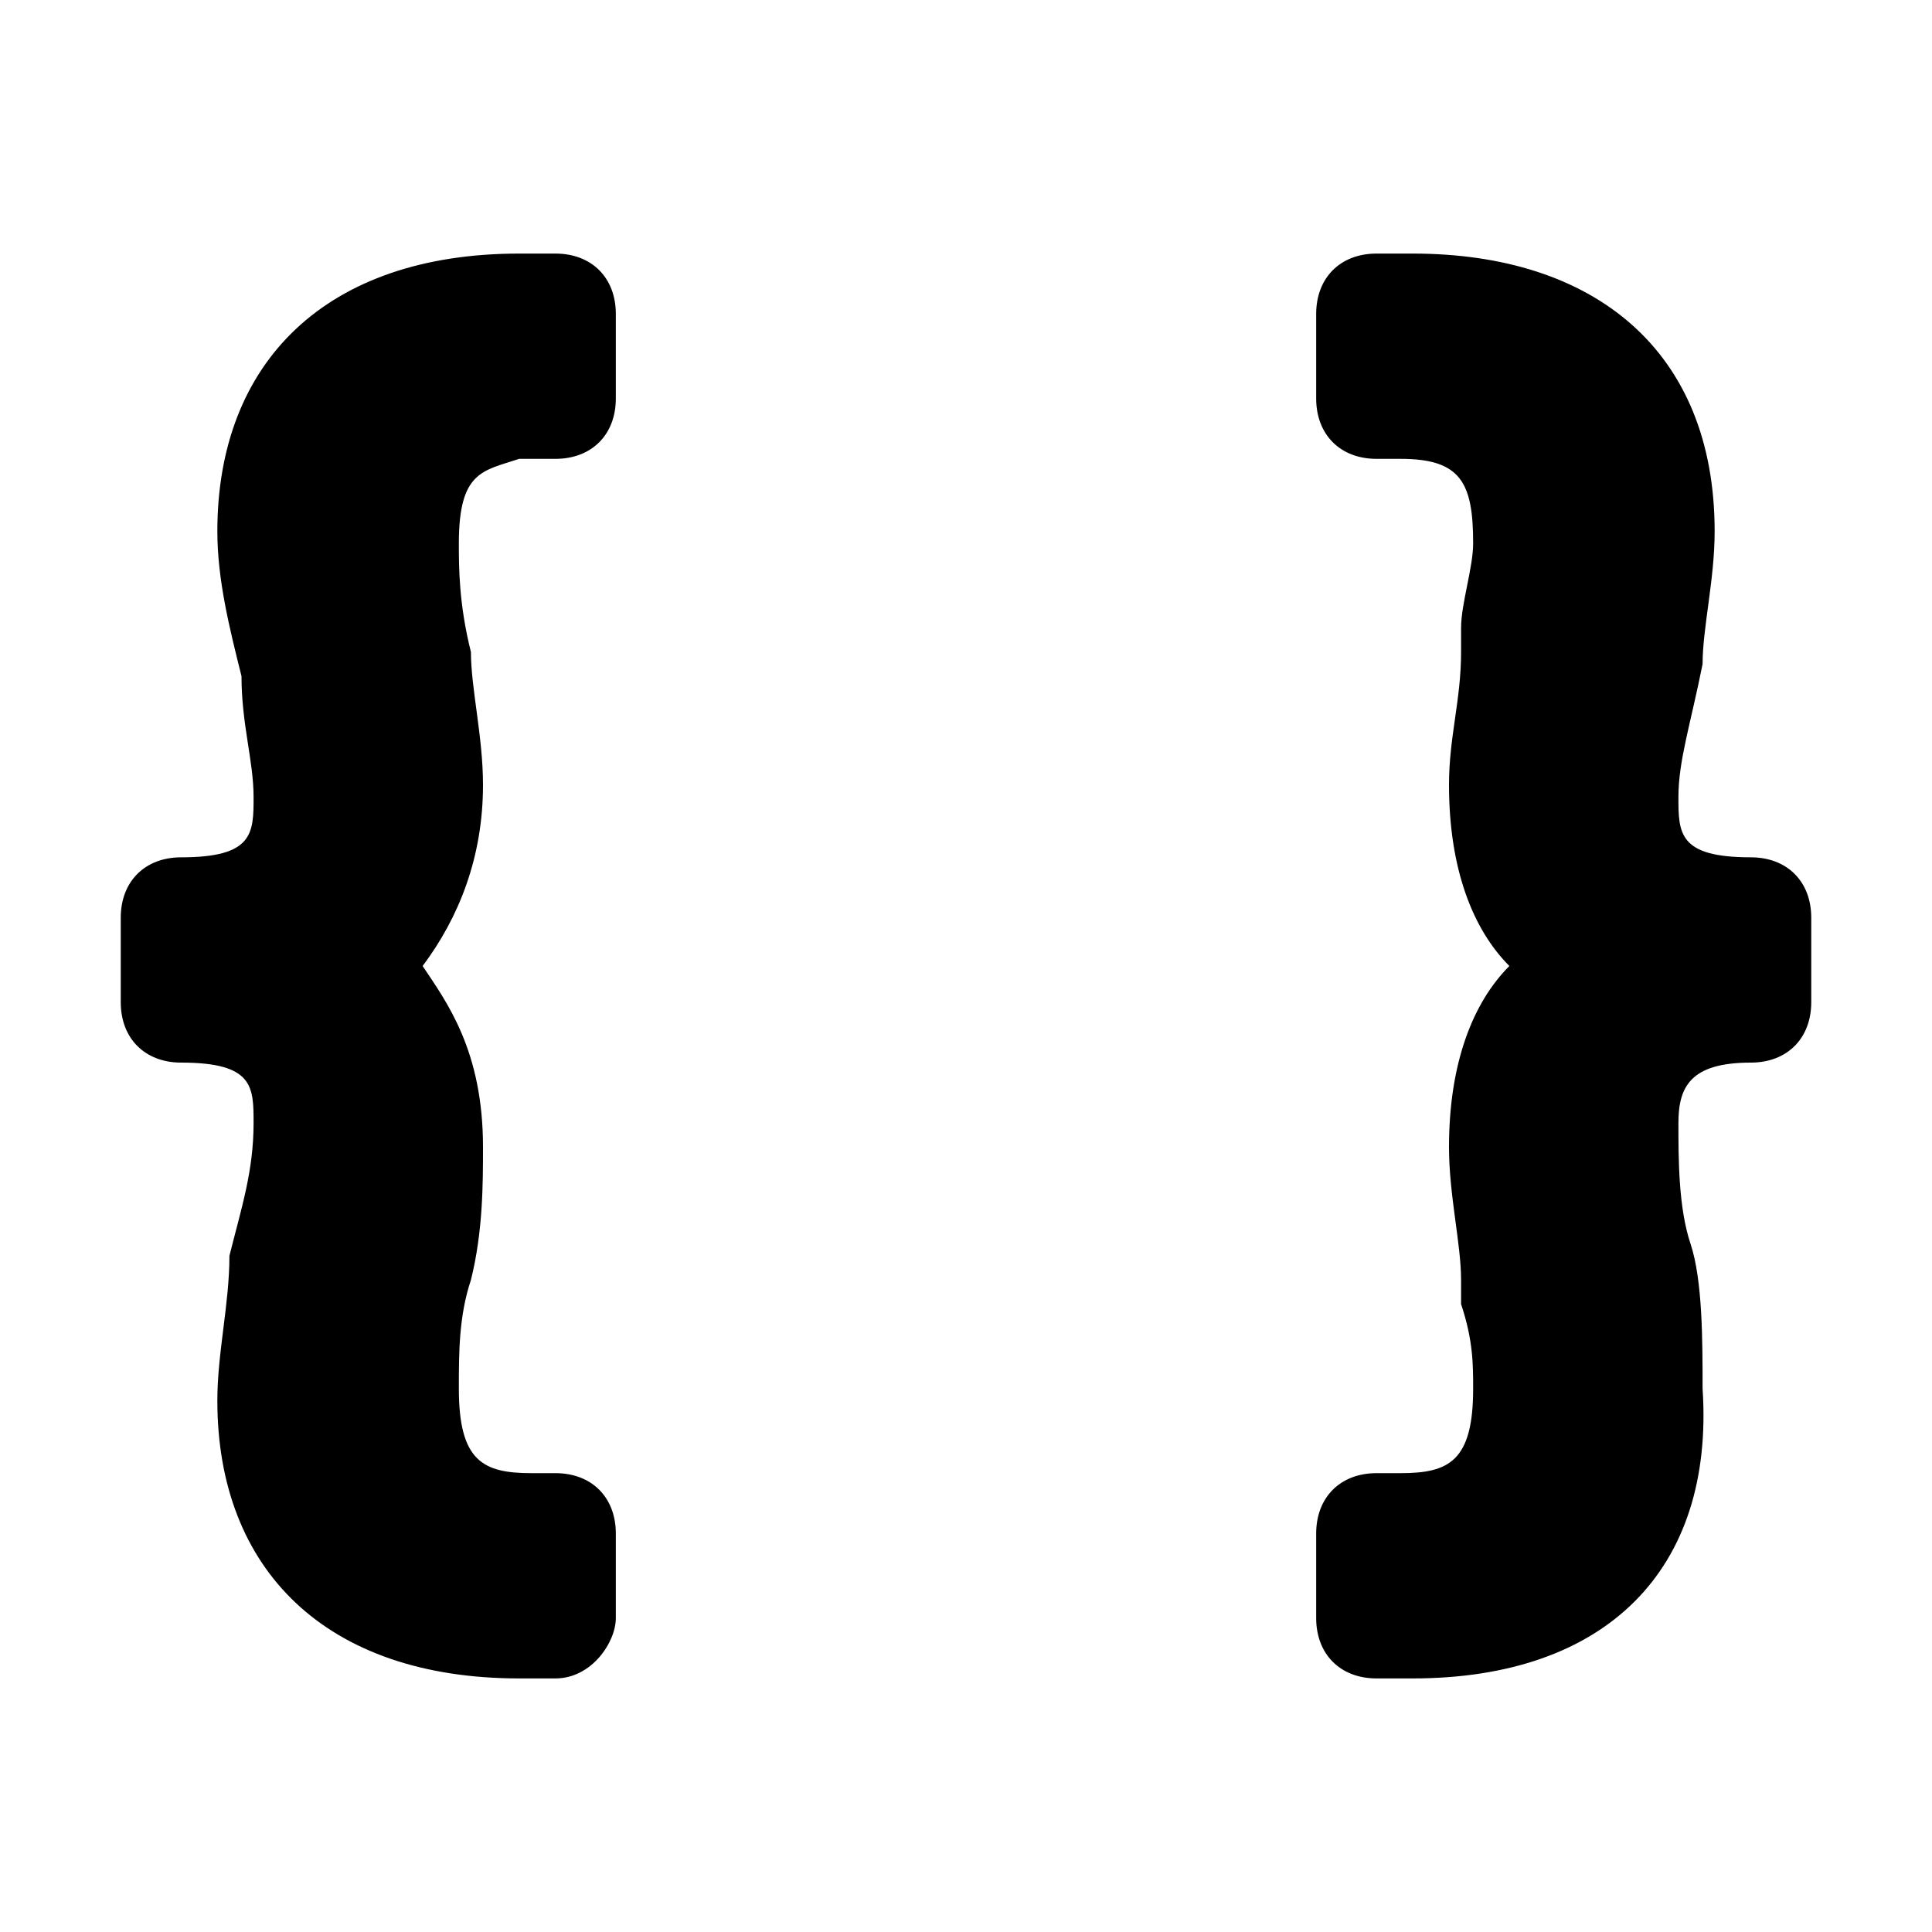
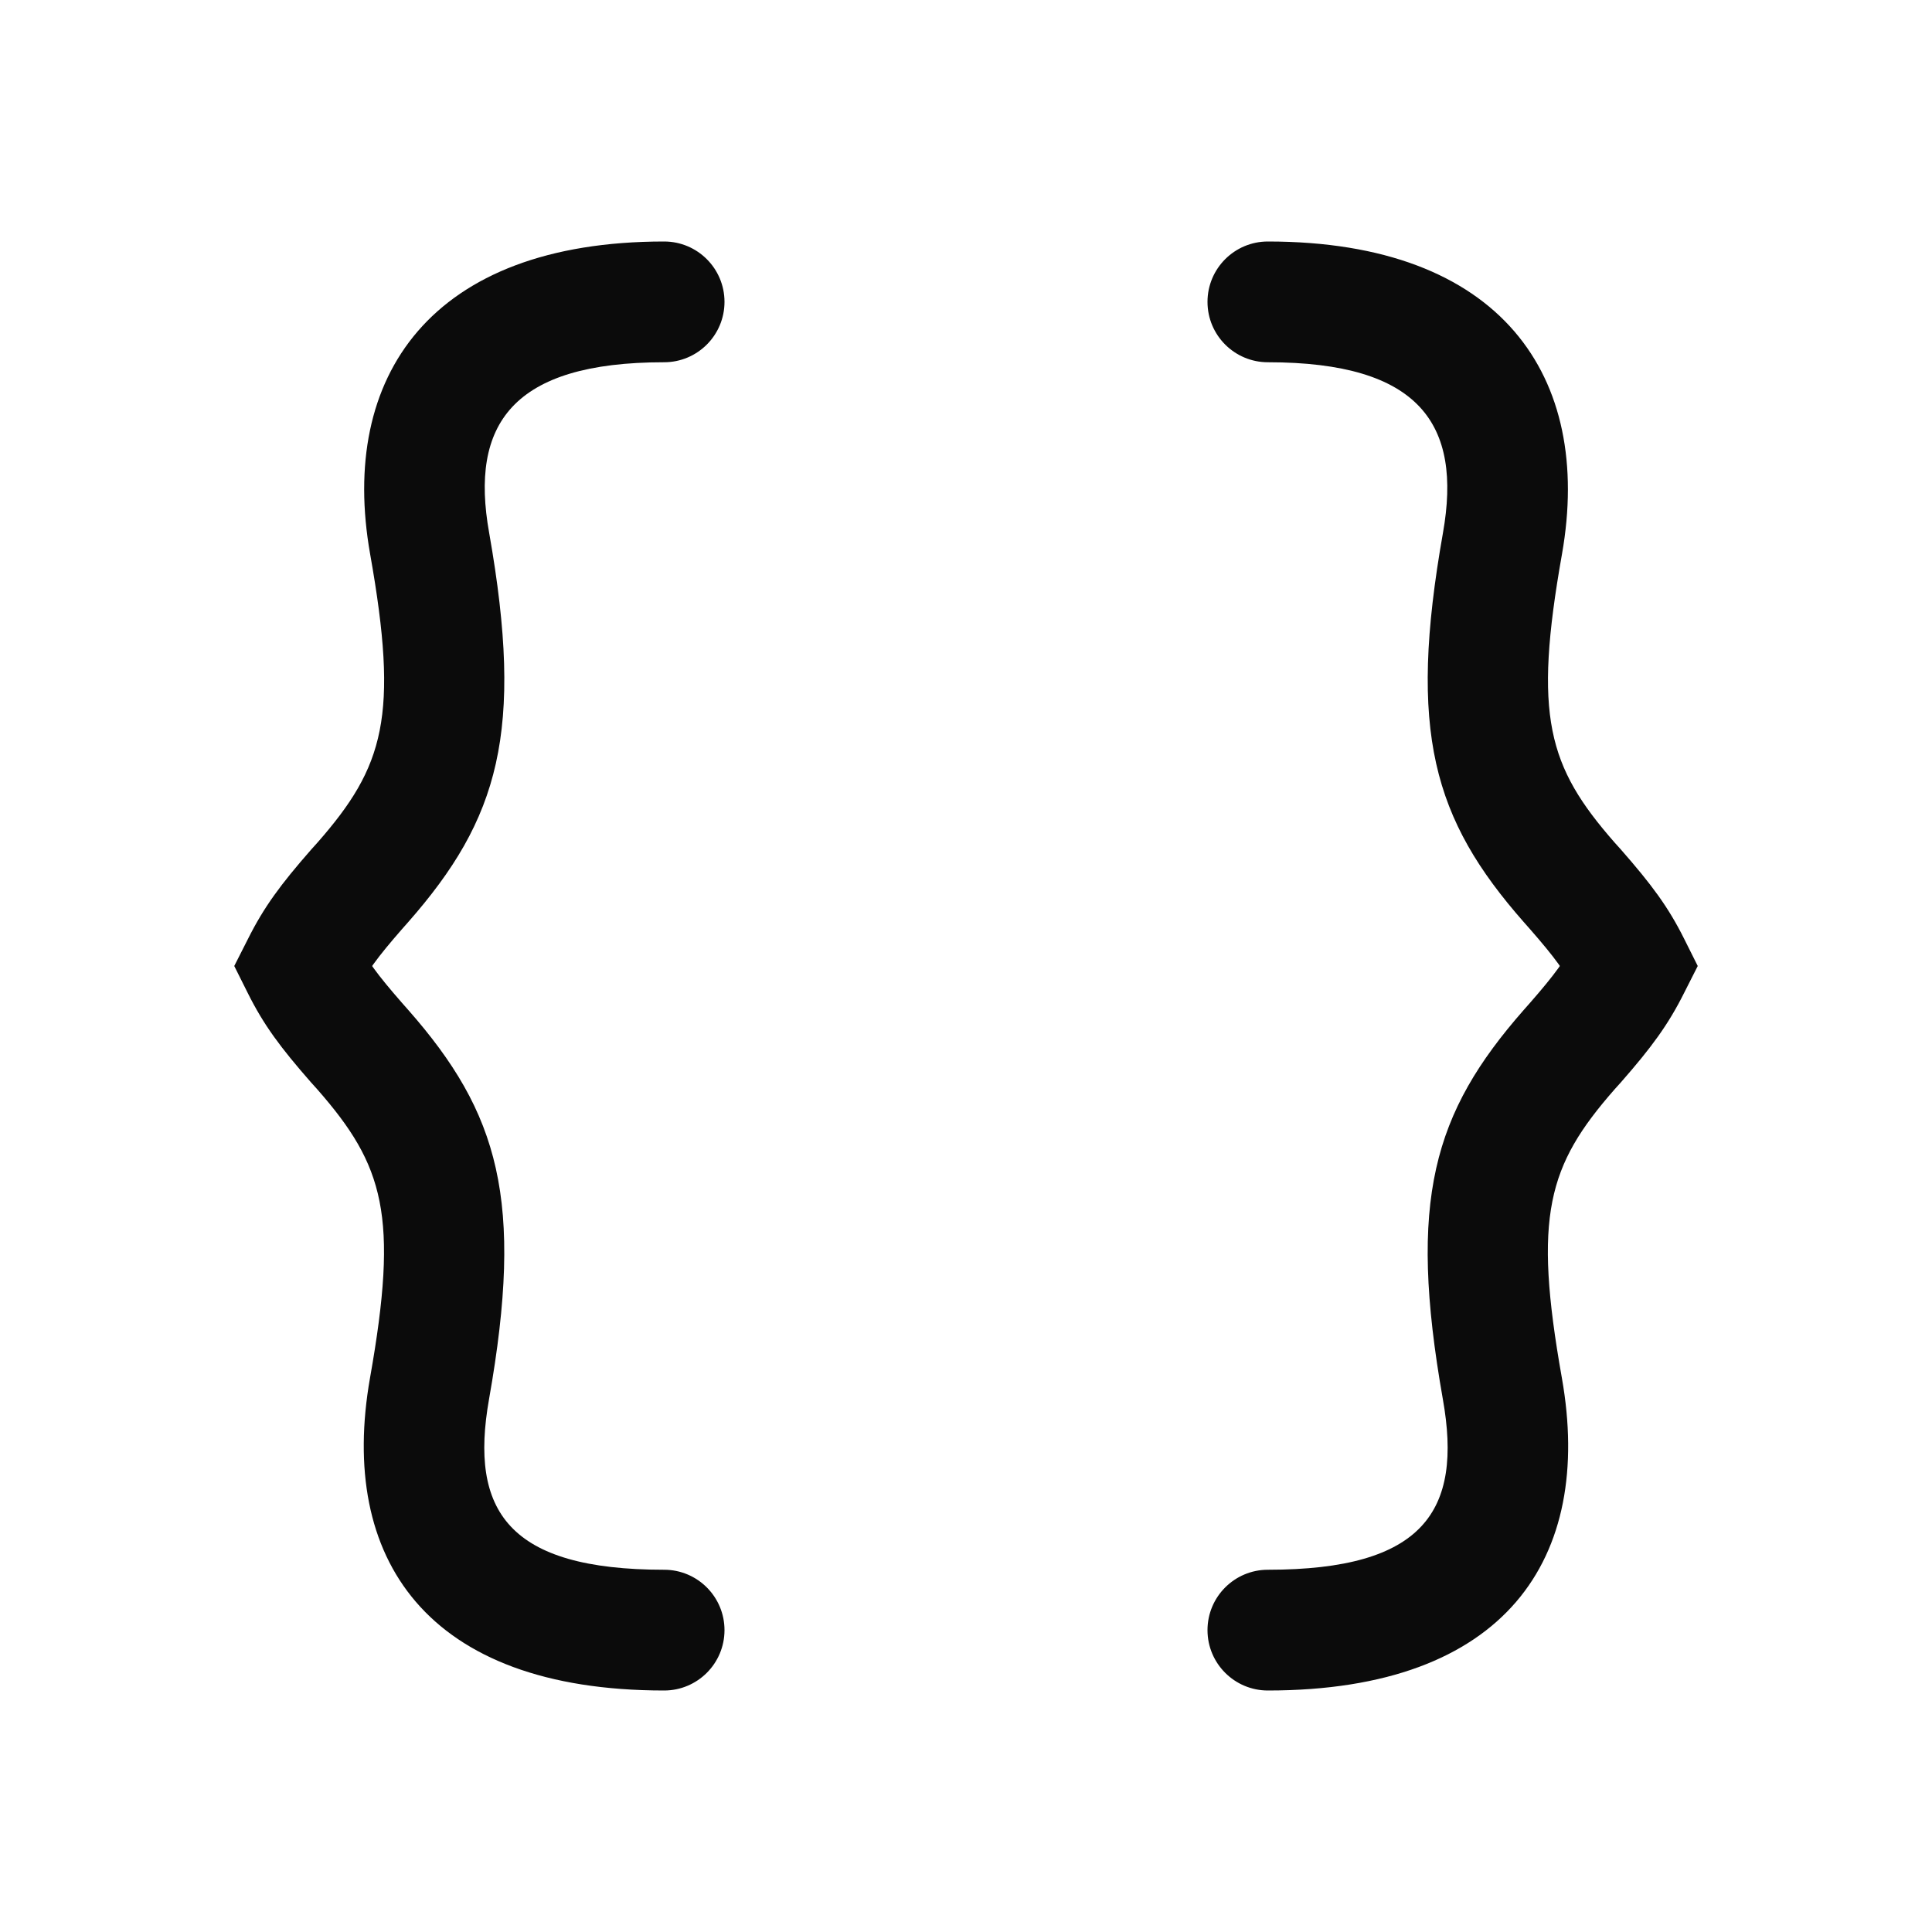
- <svg xmlns="http://www.w3.org/2000/svg" height="16" width="16" viewBox="0 0 16 16">
-   <path d="M4.6 13.9h-.3c-1.6 0-2.5-.9-2.5-2.3 0-.4.1-.8.1-1.2.1-.4.2-.7.2-1.1 0-.3 0-.5-.6-.5-.3 0-.5-.2-.5-.5v-.7c0-.3.2-.5.5-.5.6 0 .6-.2.6-.5S2 6 2 5.6c-.1-.4-.2-.8-.2-1.2 0-1.4.9-2.3 2.5-2.3h.3c.3 0 .5.2.5.5v.7c0 .3-.2.5-.5.5h-.3c-.3.1-.5.1-.5.7 0 .2 0 .5.1.9 0 .3.1.7.1 1.1 0 .6-.2 1.1-.5 1.5.2.3.5.7.5 1.5 0 .3 0 .7-.1 1.1-.1.3-.1.6-.1.9 0 .6.2.7.6.7h.2c.3 0 .5.2.5.5v.7c0 .2-.2.5-.5.5zM11.7 13.9h-.3c-.3 0-.5-.2-.5-.5v-.7c0-.3.2-.5.5-.5h.2c.4 0 .6-.1.6-.7 0-.2 0-.4-.1-.7v-.2c0-.3-.1-.7-.1-1.1 0-.7.2-1.2.5-1.5-.3-.3-.5-.8-.5-1.5 0-.4.1-.7.1-1.1v-.2c0-.2.1-.5.1-.7 0-.5-.1-.7-.6-.7h-.2c-.3 0-.5-.2-.5-.5v-.7c0-.3.2-.5.5-.5h.3c1.5 0 2.5.8 2.5 2.3 0 .4-.1.8-.1 1.1-.1.5-.2.8-.2 1.1 0 .3 0 .5.6.5.3 0 .5.2.5.5v.7c0 .3-.2.5-.5.5-.5 0-.6.2-.6.5s0 .7.1 1c.1.3.1.8.1 1.2.1 1.5-.8 2.4-2.4 2.4z" />
+ <svg xmlns="http://www.w3.org/2000/svg" width="16" height="16" viewBox="0 0 16 16" fill="#0b0b0b">
+   <path d="M5.5 2C3.565 2 2.806 3.12 3.065 4.587c.239 1.346.117 1.76-.435 2.39l-.054.06c-.252.288-.39.474-.523.74L1.94 8l.112.224c.132.265.27.45.523.739l.054.06c.552.63.674 1.044.435 2.39C2.802 12.904 3.527 14 5.5 14a.5.5 0 1 0 0-1c-1.291 0-1.614-.487-1.45-1.413.292-1.65.081-2.37-.669-3.223l-.053-.06c-.2-.229-.296-.357-.38-.528v.448c.084-.17.18-.299.38-.528l.053-.06c.75-.854.961-1.573.67-3.223C3.89 3.515 4.24 3 5.5 3a.5.5 0 1 0 0-1zM10.5 3c1.26 0 1.609.515 1.45 1.413-.292 1.65-.081 2.37.669 3.223l.053.06c.2.229.296.357.38.528v-.448c-.084.17-.18.299-.38.528l-.053.06c-.75.854-.961 1.573-.67 3.223.165.926-.158 1.413-1.449 1.413a.5.5 0 1 0 0 1c1.973 0 2.698-1.096 2.435-2.587-.239-1.346-.117-1.76.435-2.39l.054-.06c.252-.288.39-.474.523-.74L14.06 8l-.112-.224c-.132-.265-.27-.45-.523-.739l-.054-.06c-.552-.63-.674-1.044-.435-2.39C13.194 3.12 12.435 2 10.5 2a.5.5 0 0 0 0 1z" />
</svg>
